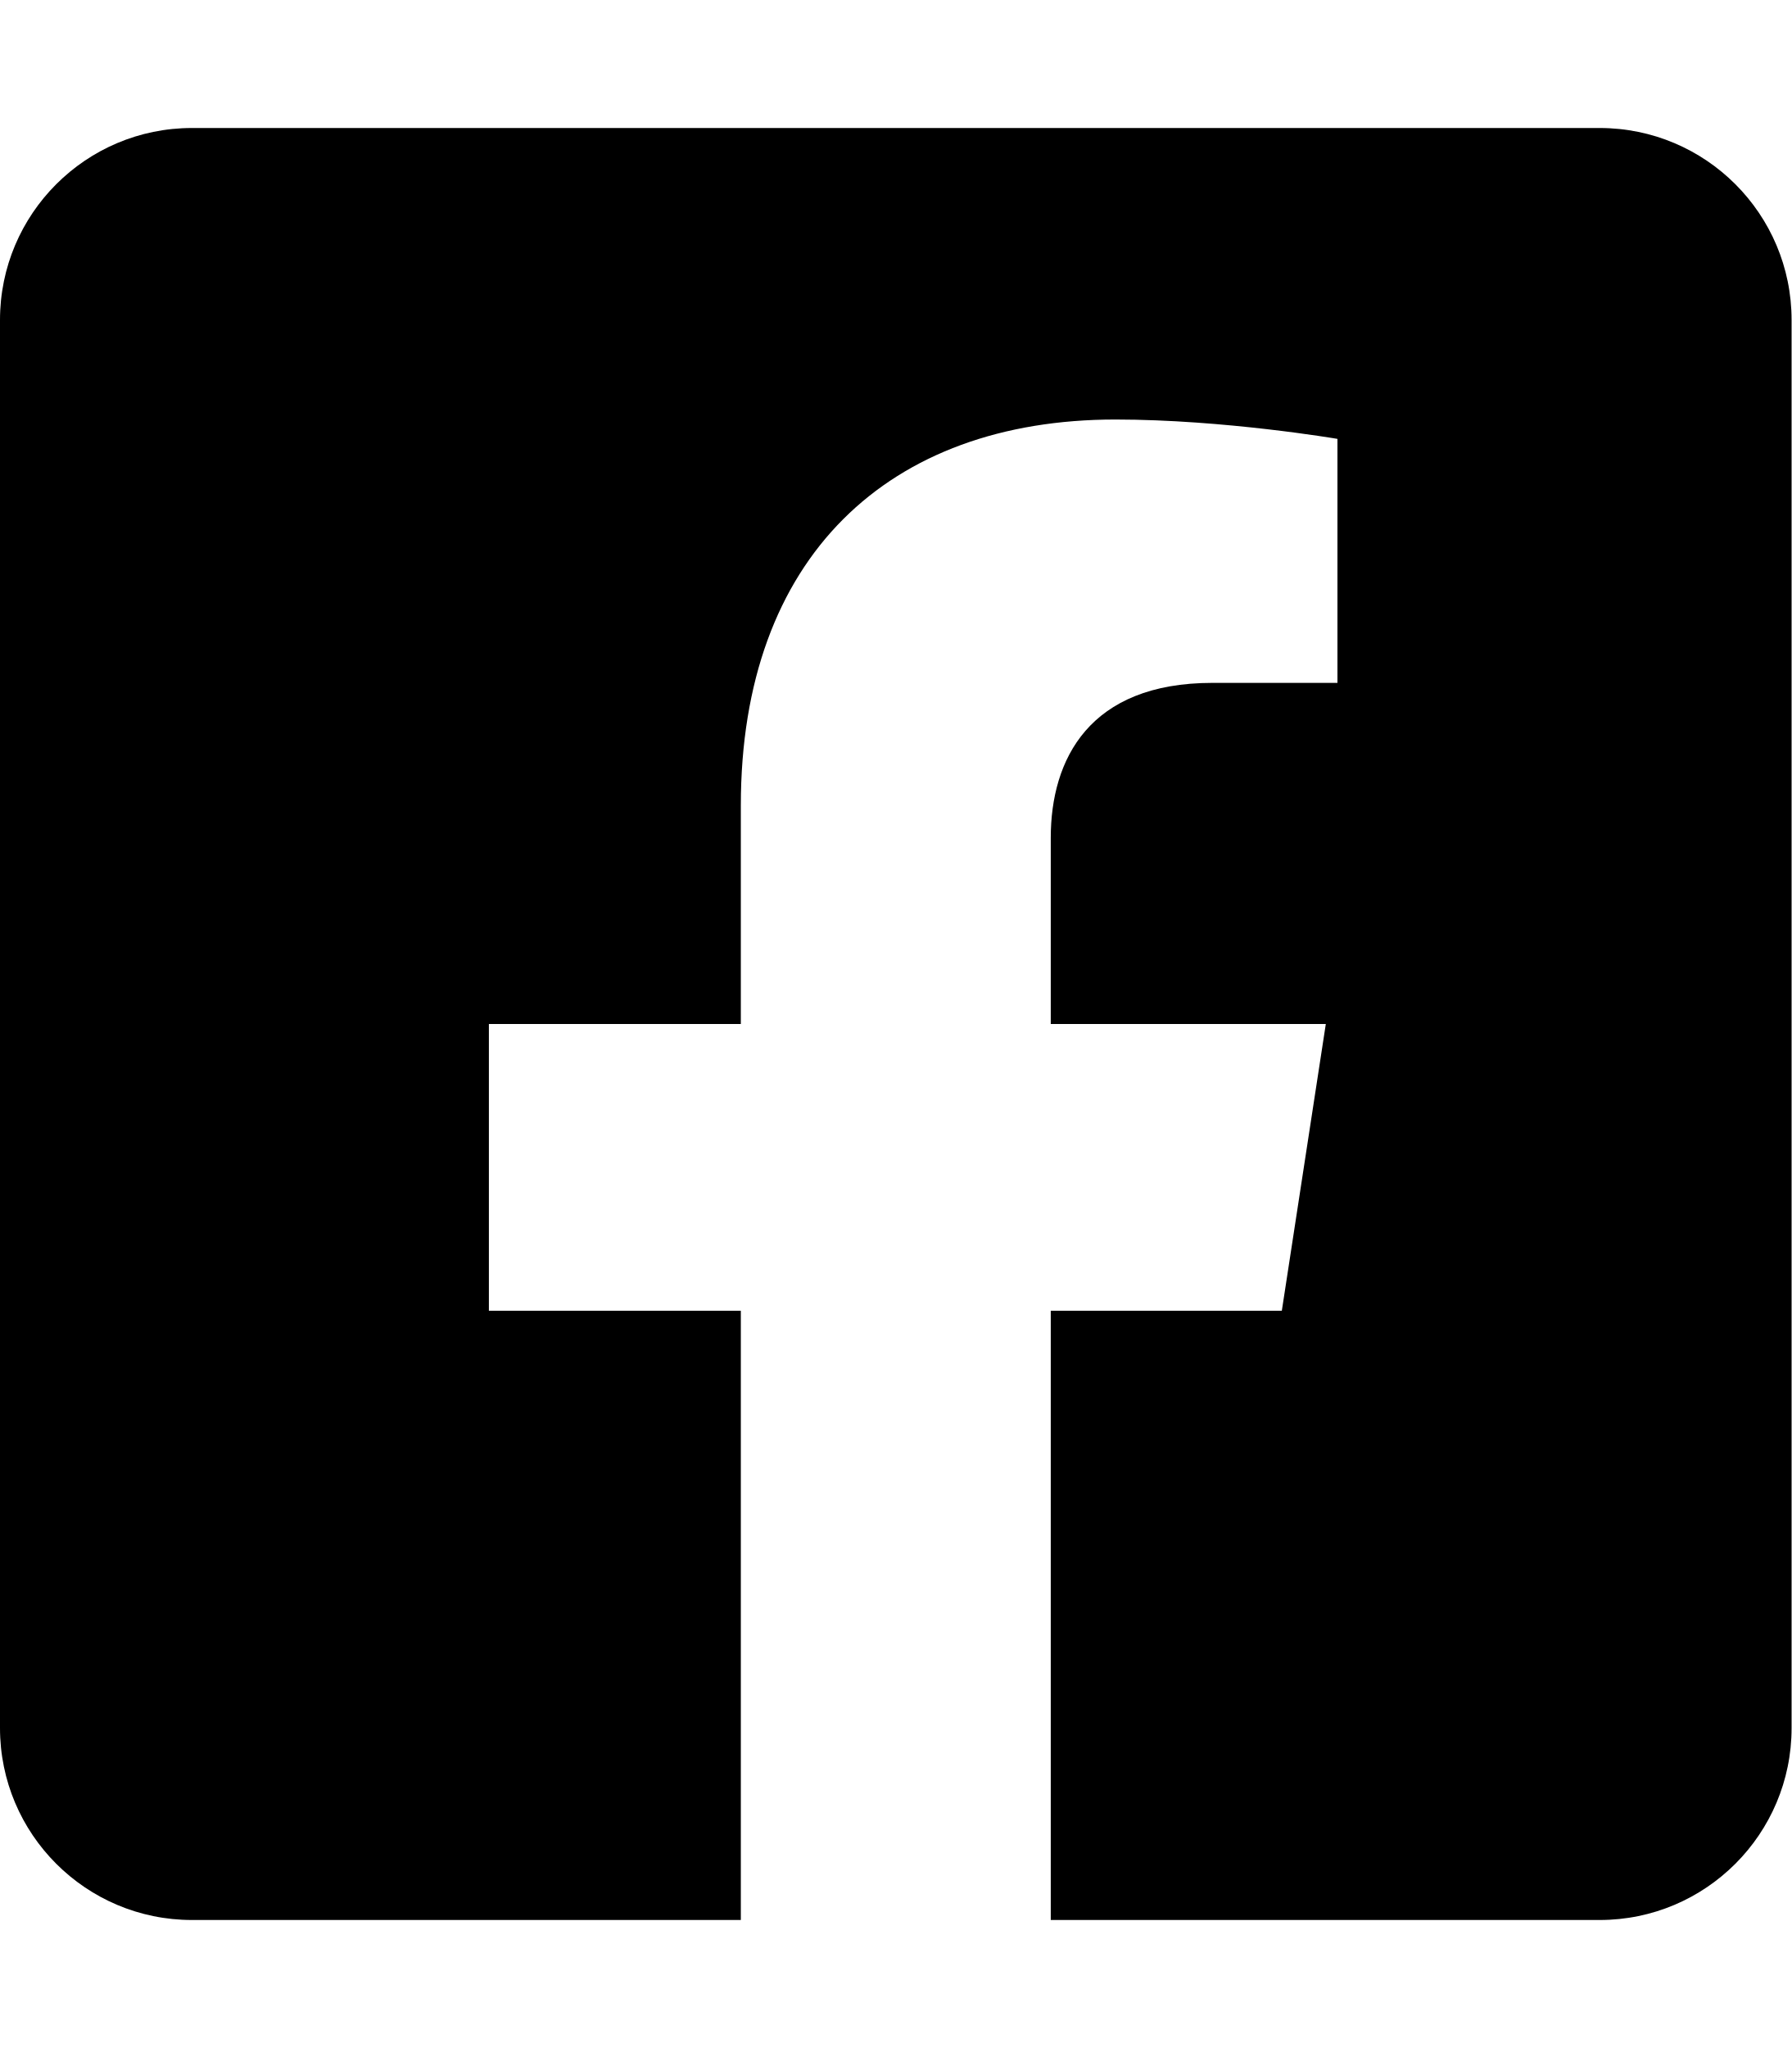
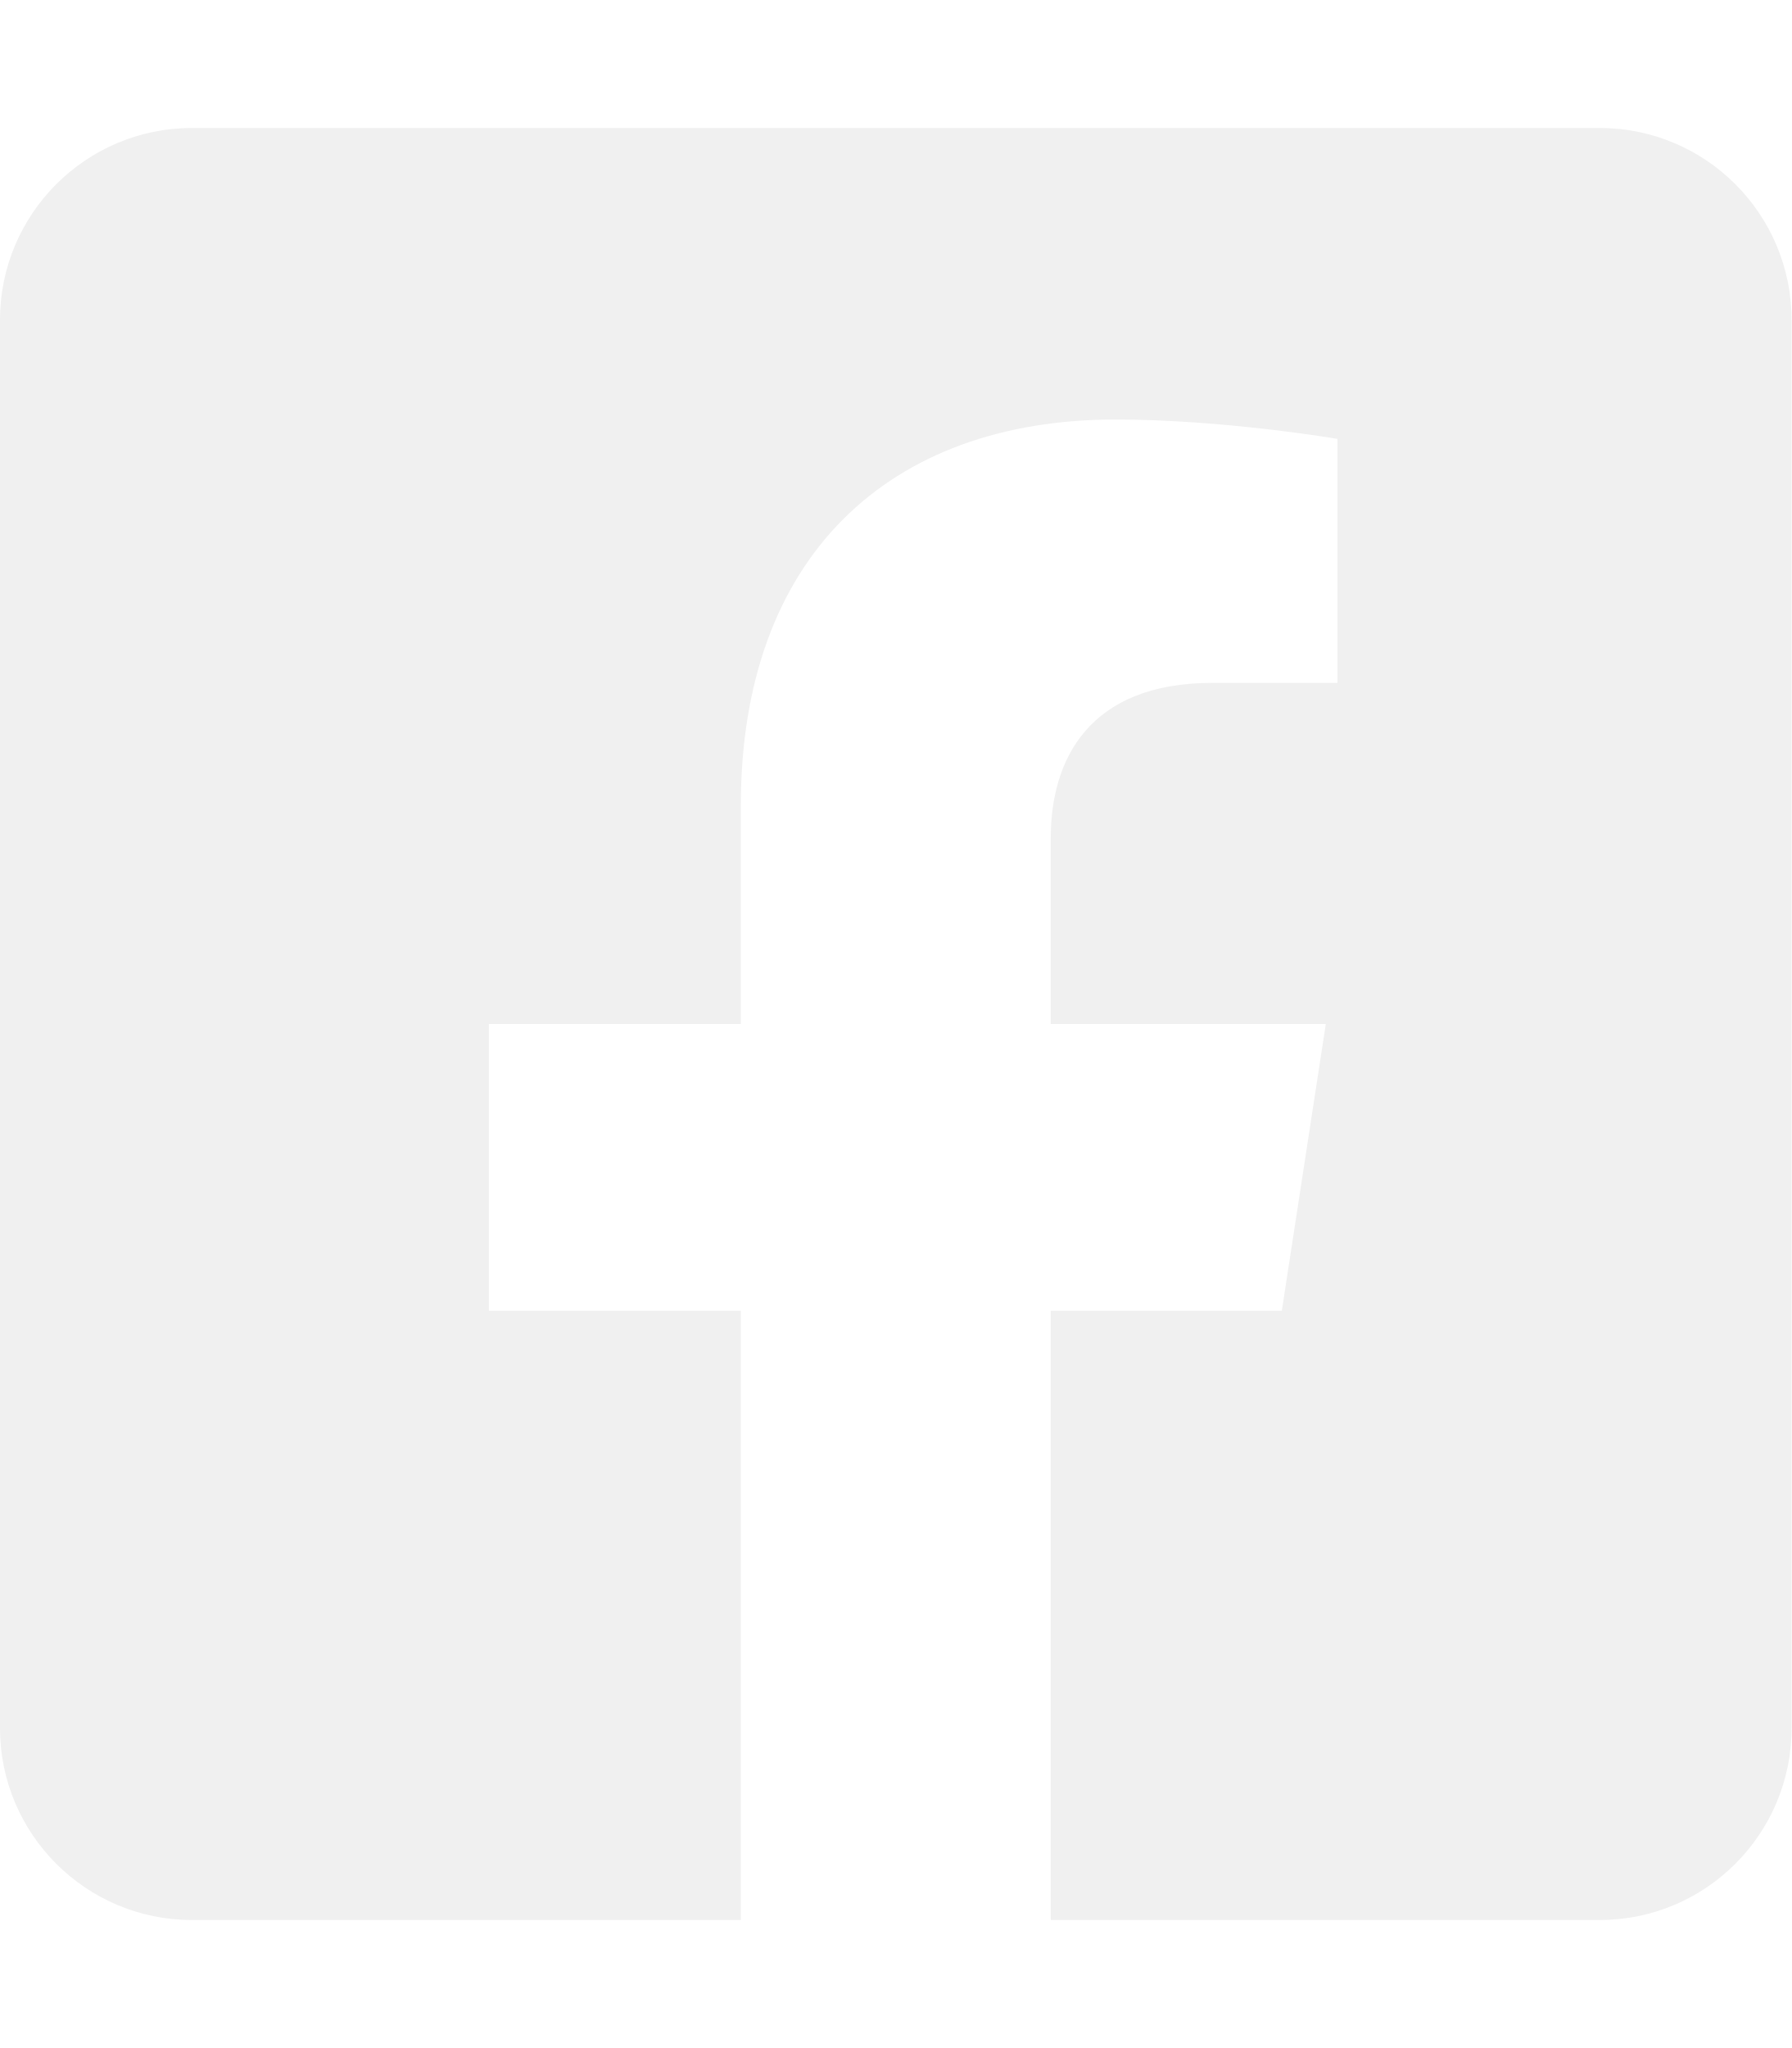
<svg xmlns="http://www.w3.org/2000/svg" aria-hidden="true" focusable="false" data-prefix="fab" data-icon="facebook-square" class="svg-inline--fa fa-facebook-square fa-w-14" role="img" viewBox="0 0 448 512">
-   <path fill="currentColor" d="M400 32H48A48 48 0 0 0 0 80v352a48 48 0 0 0 48 48h137.25V327.69h-63V256h63v-54.64c0-62.15 37-96.48 93.67-96.48 27.14 0 55.52 4.84 55.52 4.84v61h-31.27c-30.81 0-40.42 19.12-40.42 38.73V256h68.78l-11 71.69h-57.78V480H400a48 48 0 0 0 48-48V80a48 48 0 0 0-48-48z" />
+   <path fill="#f0f0f0" d="M400 32H48A48 48 0 0 0 0 80v352a48 48 0 0 0 48 48h137.25V327.69h-63V256h63v-54.64c0-62.15 37-96.48 93.67-96.48 27.14 0 55.52 4.84 55.52 4.84v61h-31.27c-30.81 0-40.42 19.12-40.42 38.73V256h68.78l-11 71.69h-57.78V480H400a48 48 0 0 0 48-48V80a48 48 0 0 0-48-48z" />
</svg>
